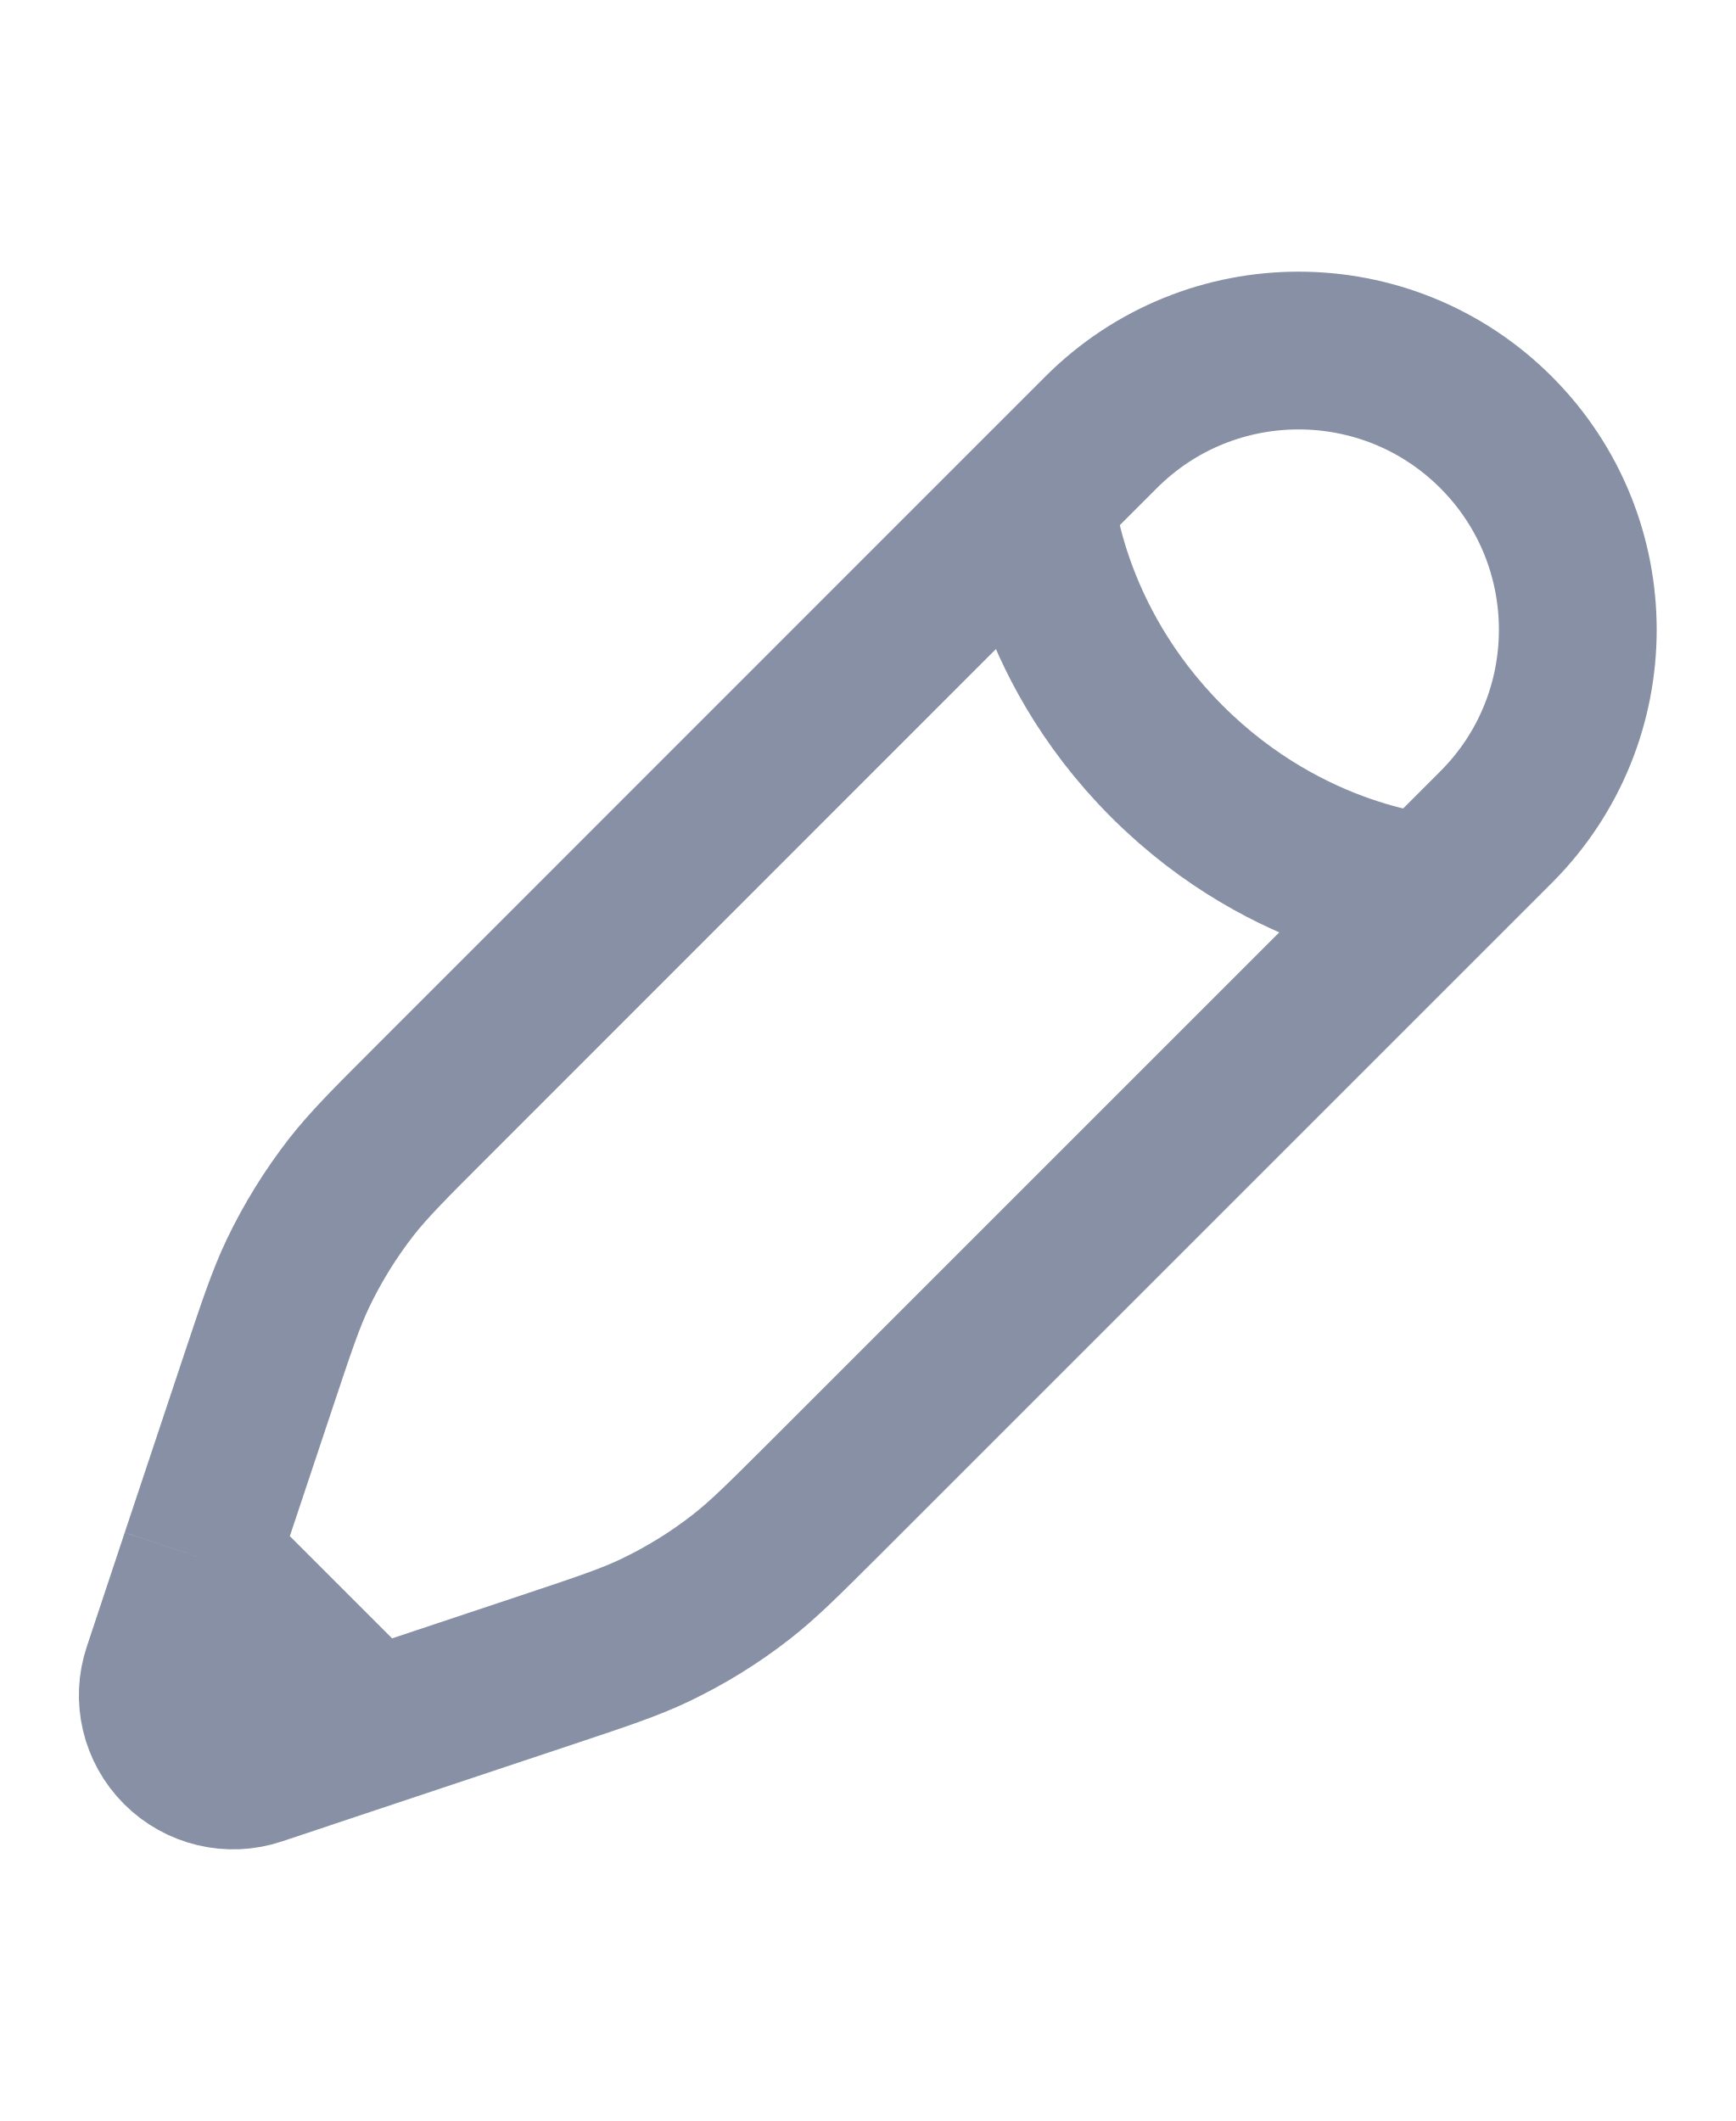
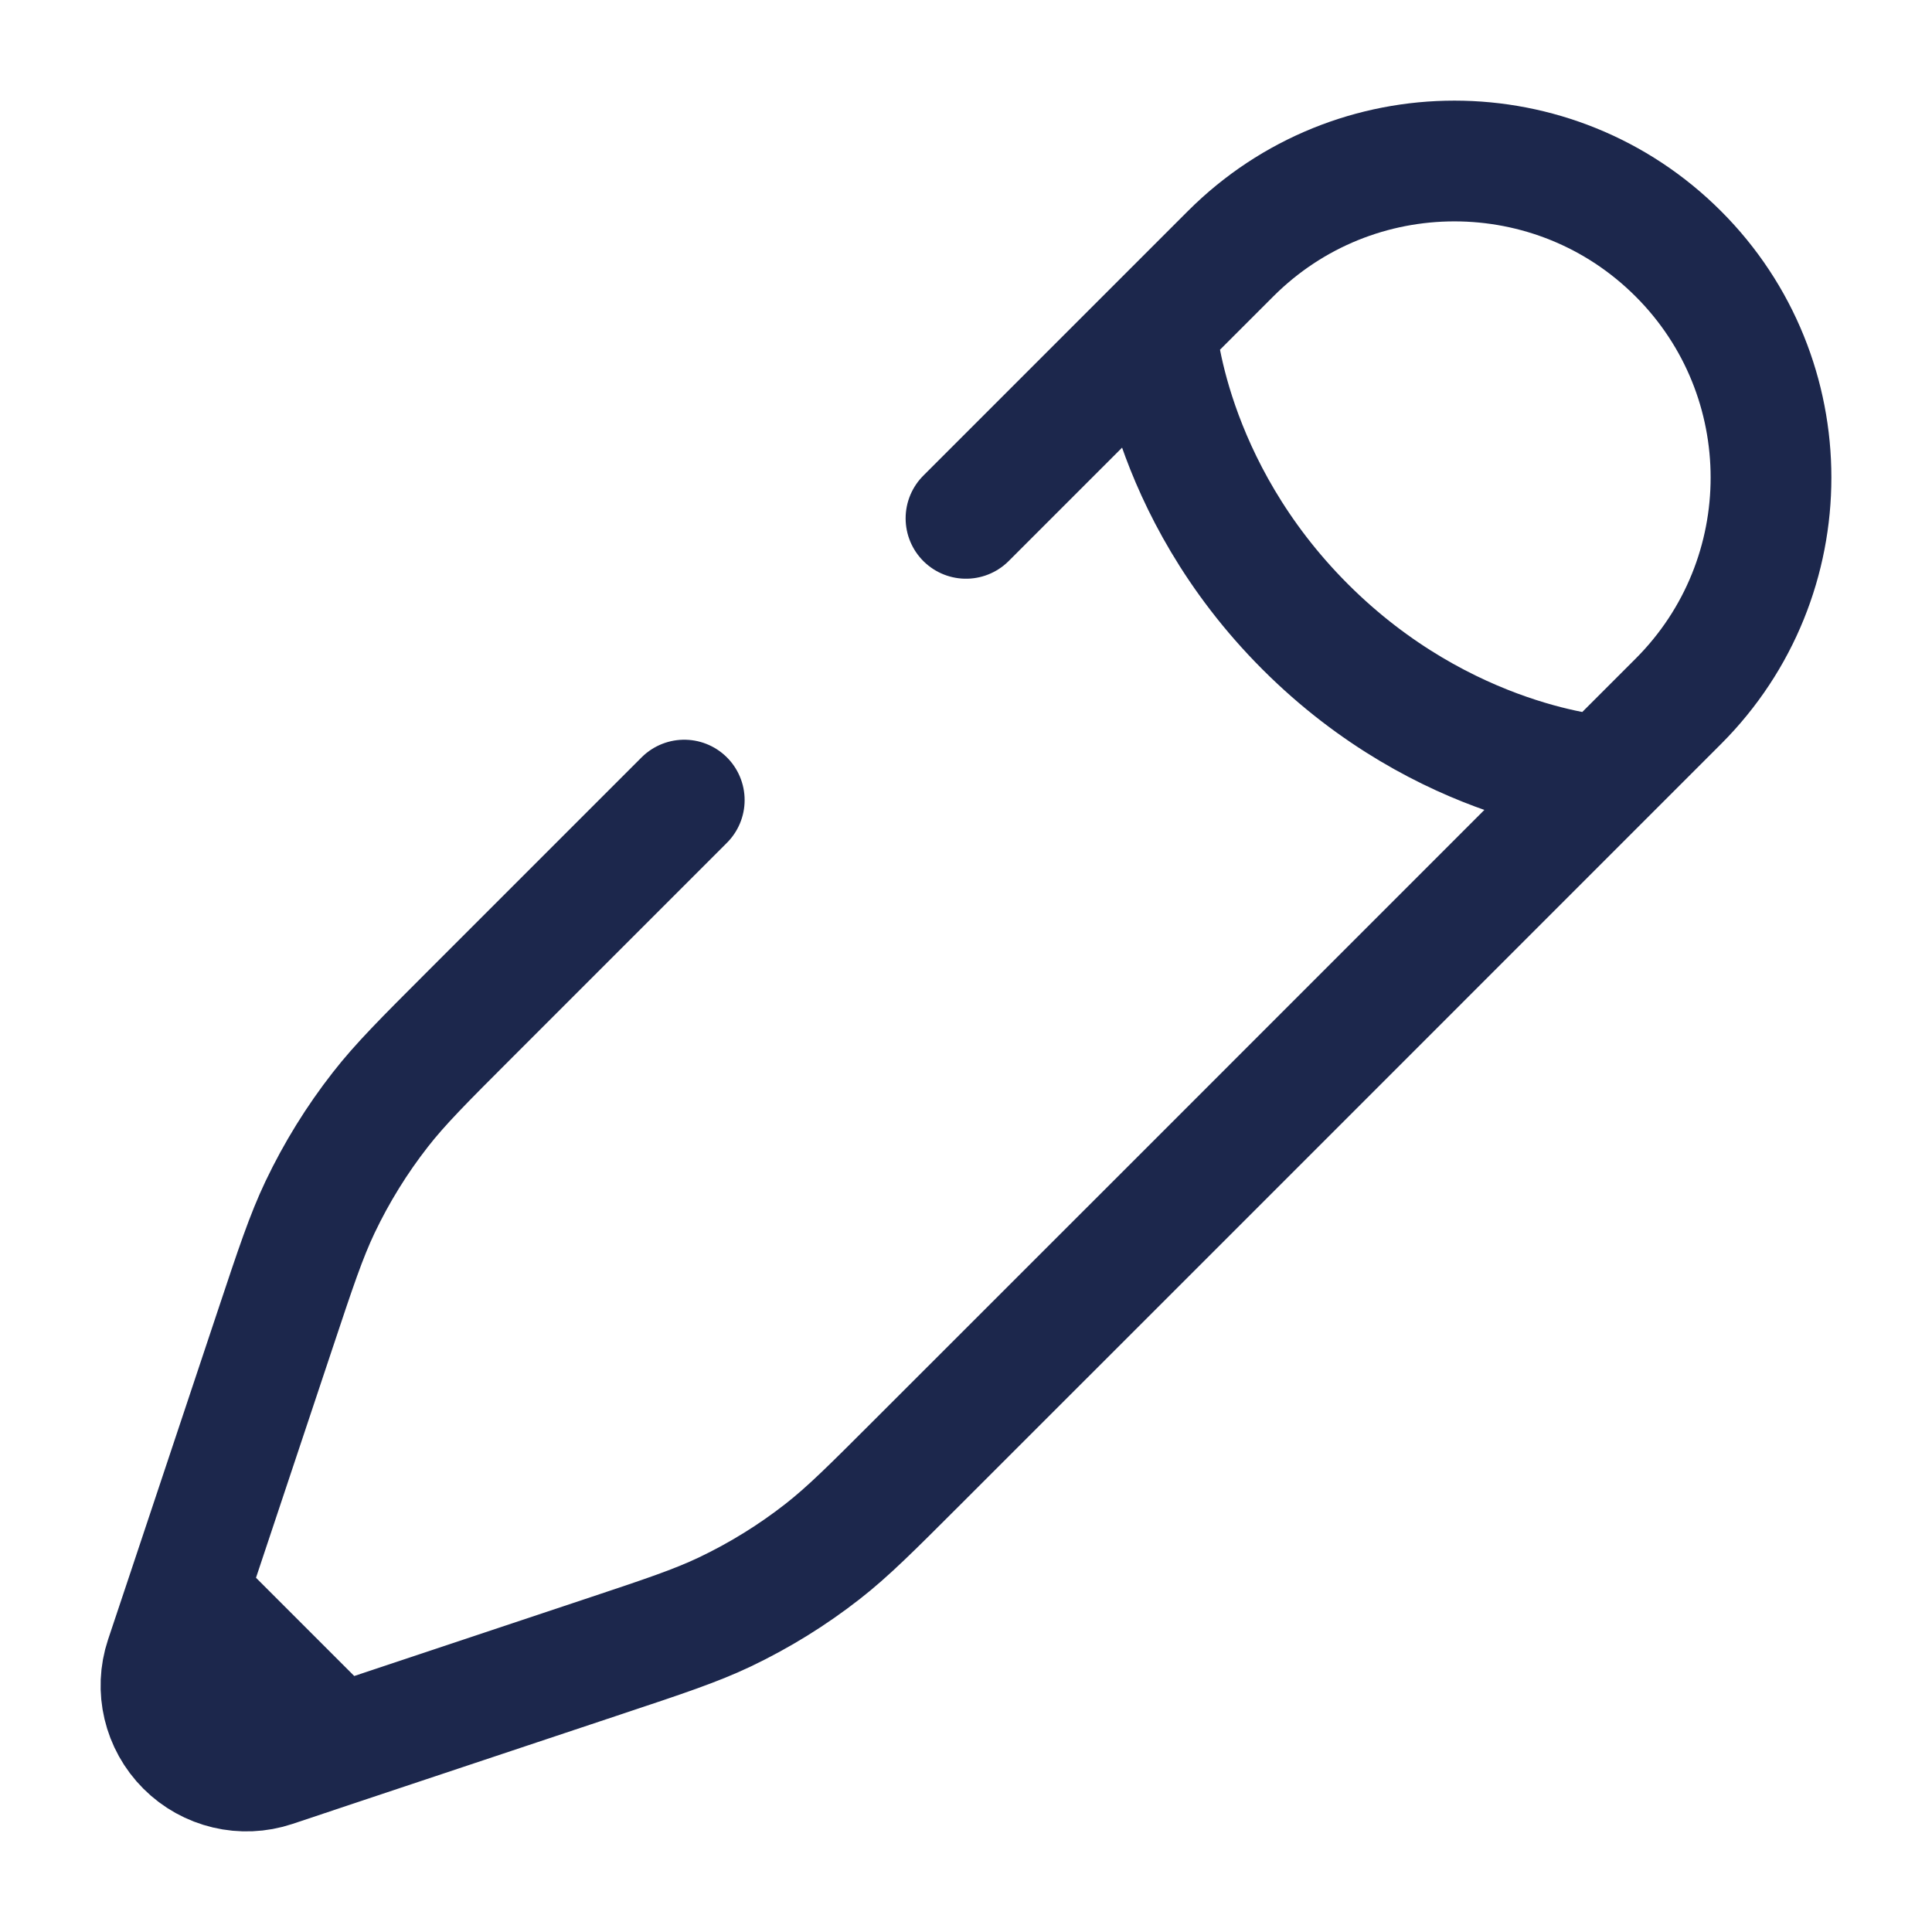
- <svg xmlns="http://www.w3.org/2000/svg" width="9" height="11" viewBox="0 0 11 11" fill="none">
-   <path d="M6.562 1.935L6.979 1.518C7.67 0.827 8.791 0.827 9.482 1.518C10.173 2.209 10.173 3.33 9.482 4.021L9.065 4.438M6.562 1.935C6.562 1.935 6.614 2.822 7.396 3.604C8.178 4.386 9.065 4.438 9.065 4.438M6.562 1.935L2.728 5.77C2.468 6.03 2.338 6.16 2.226 6.303C2.095 6.472 1.982 6.654 1.889 6.848C1.811 7.012 1.753 7.186 1.637 7.534L1.265 8.65M9.065 4.438L5.23 8.273C4.97 8.532 4.841 8.662 4.697 8.774C4.528 8.906 4.346 9.018 4.152 9.111C3.988 9.189 3.814 9.247 3.466 9.363L2.35 9.735M1.265 8.65L1.025 9.372C0.967 9.543 1.012 9.732 1.14 9.86C1.268 9.988 1.457 10.033 1.628 9.976L2.35 9.735M1.265 8.65L2.35 9.735" stroke="#8790A4" stroke-width="1" />
+ <svg xmlns="http://www.w3.org/2000/svg" width="800px" height="800px" viewBox="0 0 24 24" fill="none">
+   <path d="M14.36 4.079L15.287 3.152C16.823 1.616 19.312 1.616 20.848 3.152C22.384 4.687 22.384 7.177 20.848 8.713L19.921 9.64M14.36 4.079C14.36 4.079 14.476 6.048 16.214 7.786C17.952 9.524 19.921 9.64 19.921 9.64M14.36 4.079L12 6.439M19.921 9.64L14.661 14.901L11.561 18L11.4 18.161C10.823 18.738 10.534 19.027 10.216 19.275C9.841 19.568 9.435 19.819 9.005 20.024C8.641 20.197 8.254 20.326 7.479 20.584L4.198 21.678M4.198 21.678L3.396 21.946C3.015 22.073 2.595 21.973 2.311 21.689C2.027 21.405 1.927 20.985 2.054 20.604L2.322 19.802M4.198 21.678L2.322 19.802M2.322 19.802L3.416 16.521C3.674 15.746 3.803 15.359 3.976 14.995C4.181 14.565 4.432 14.159 4.725 13.784C4.973 13.466 5.262 13.177 5.839 12.6L8.5 9.939" stroke="#1C274C" stroke-width="1.5" stroke-linecap="round" />
</svg>
